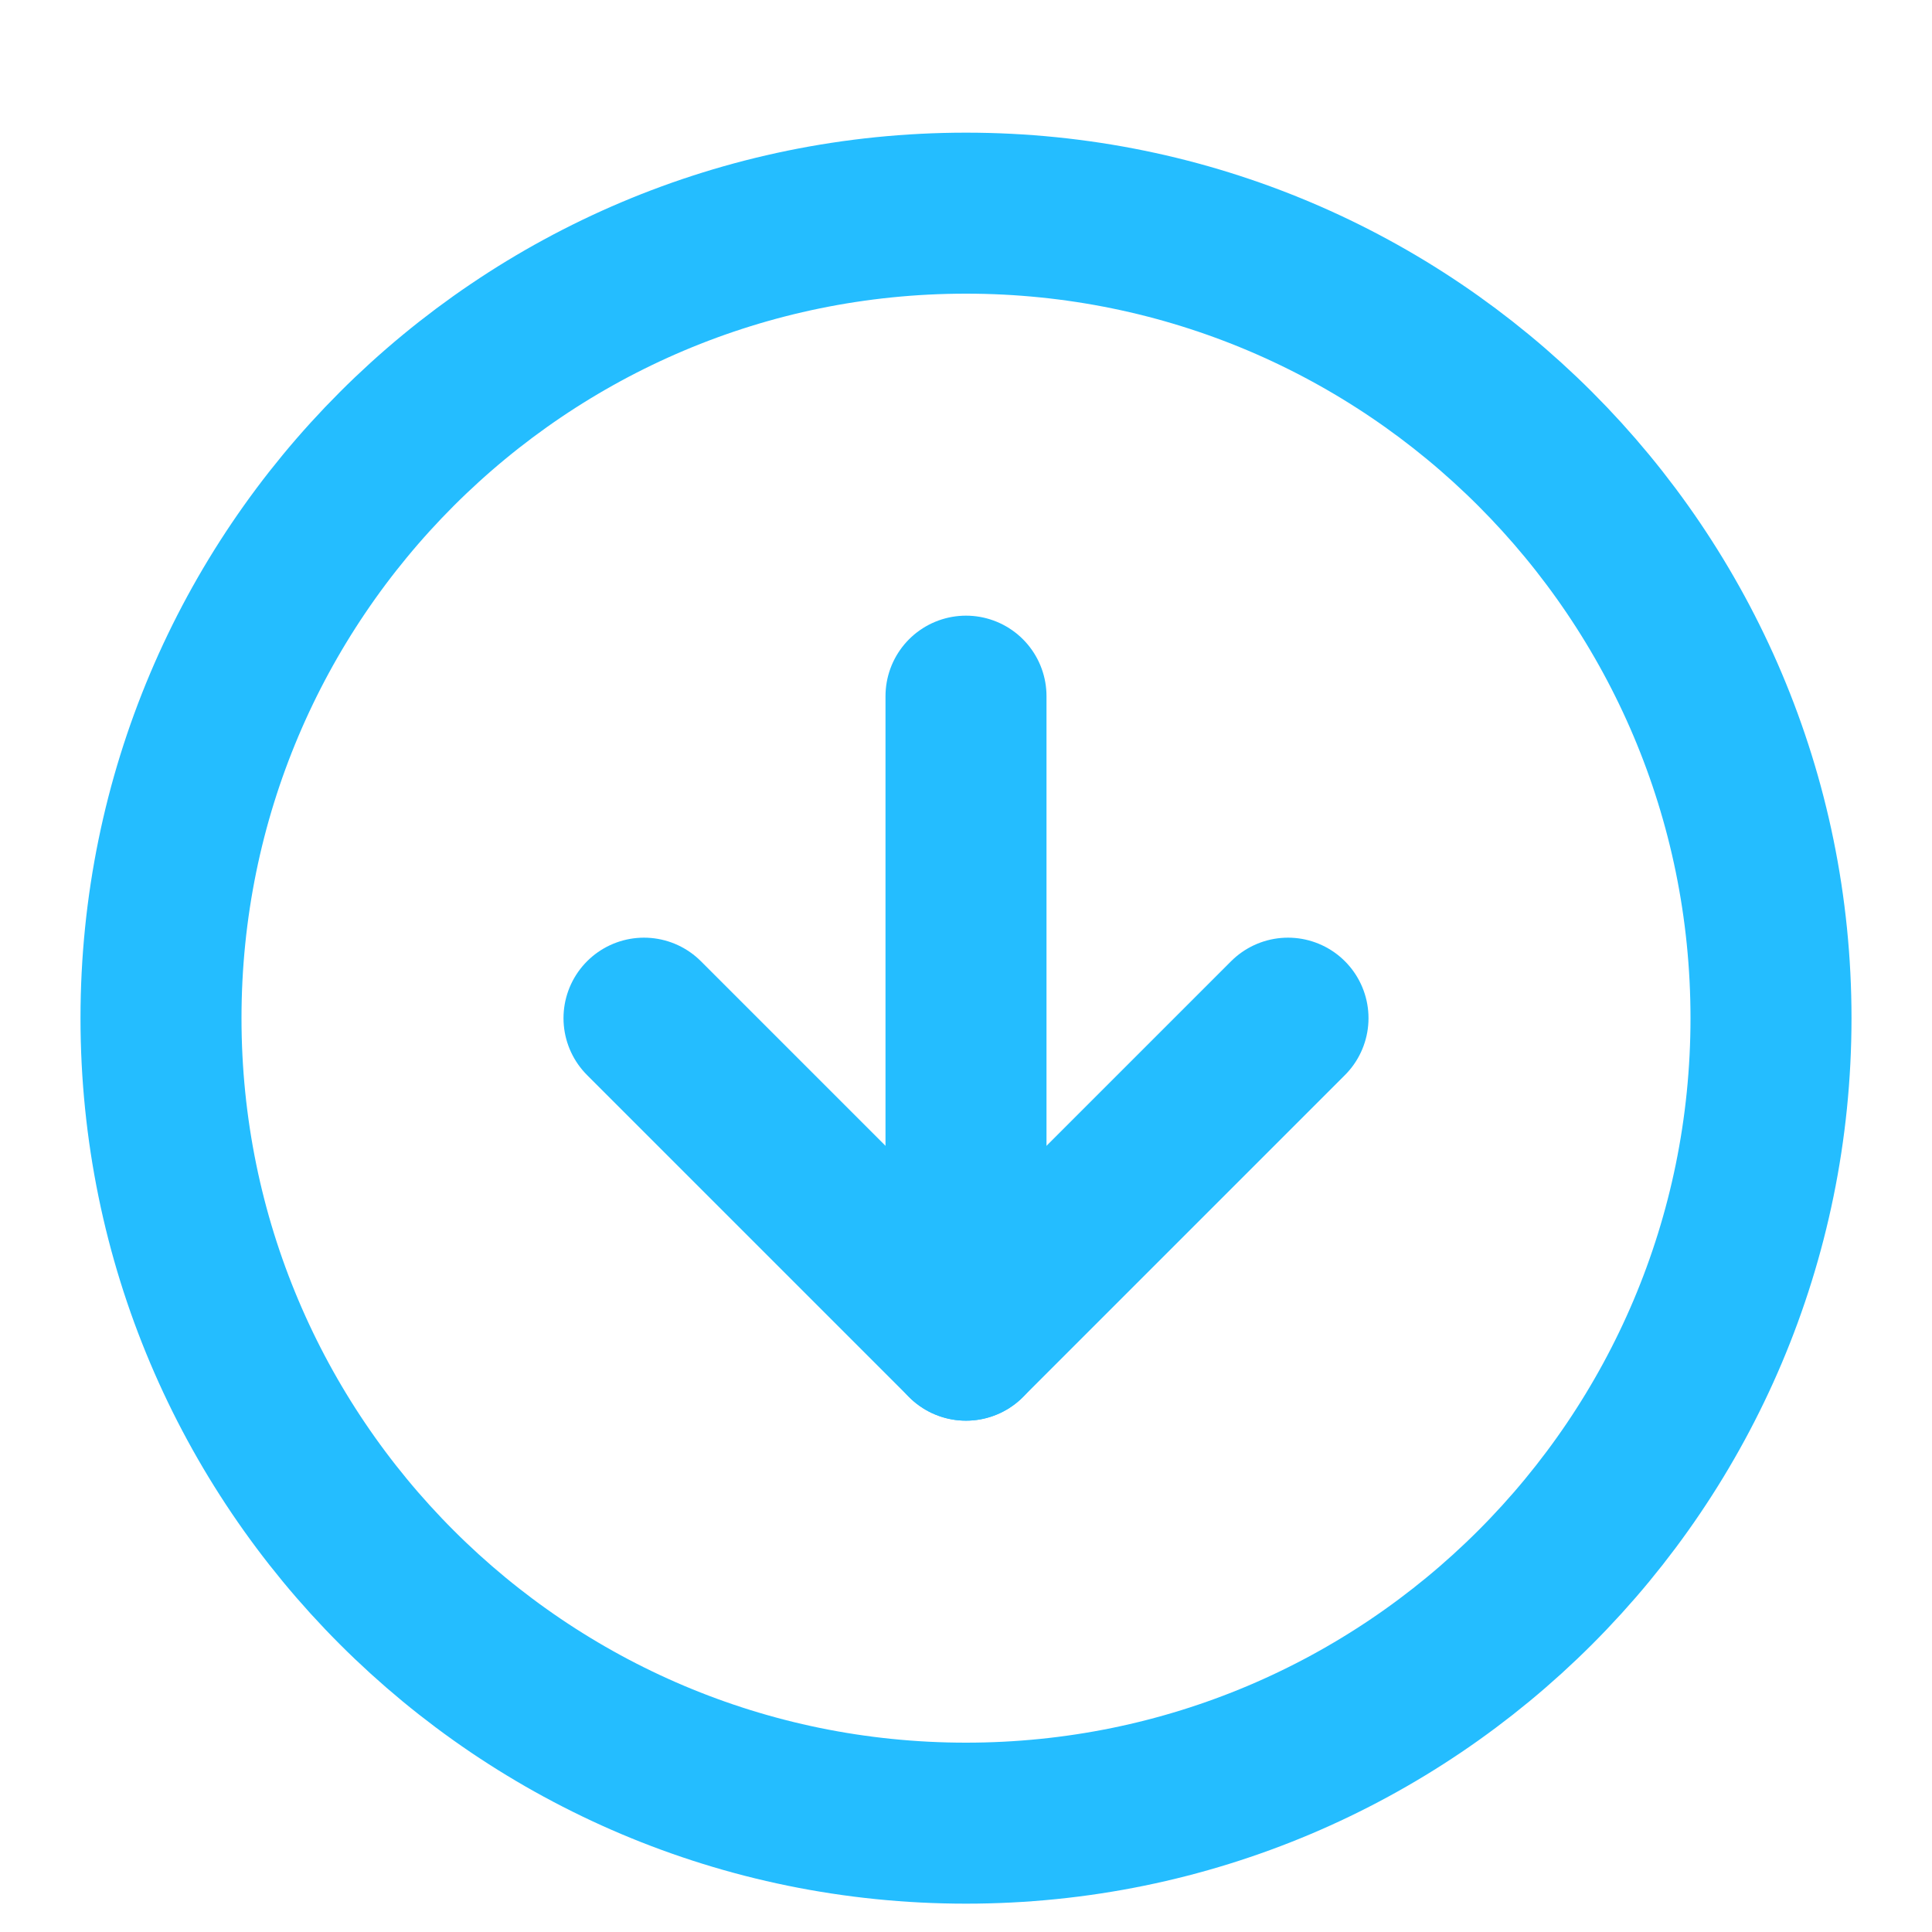
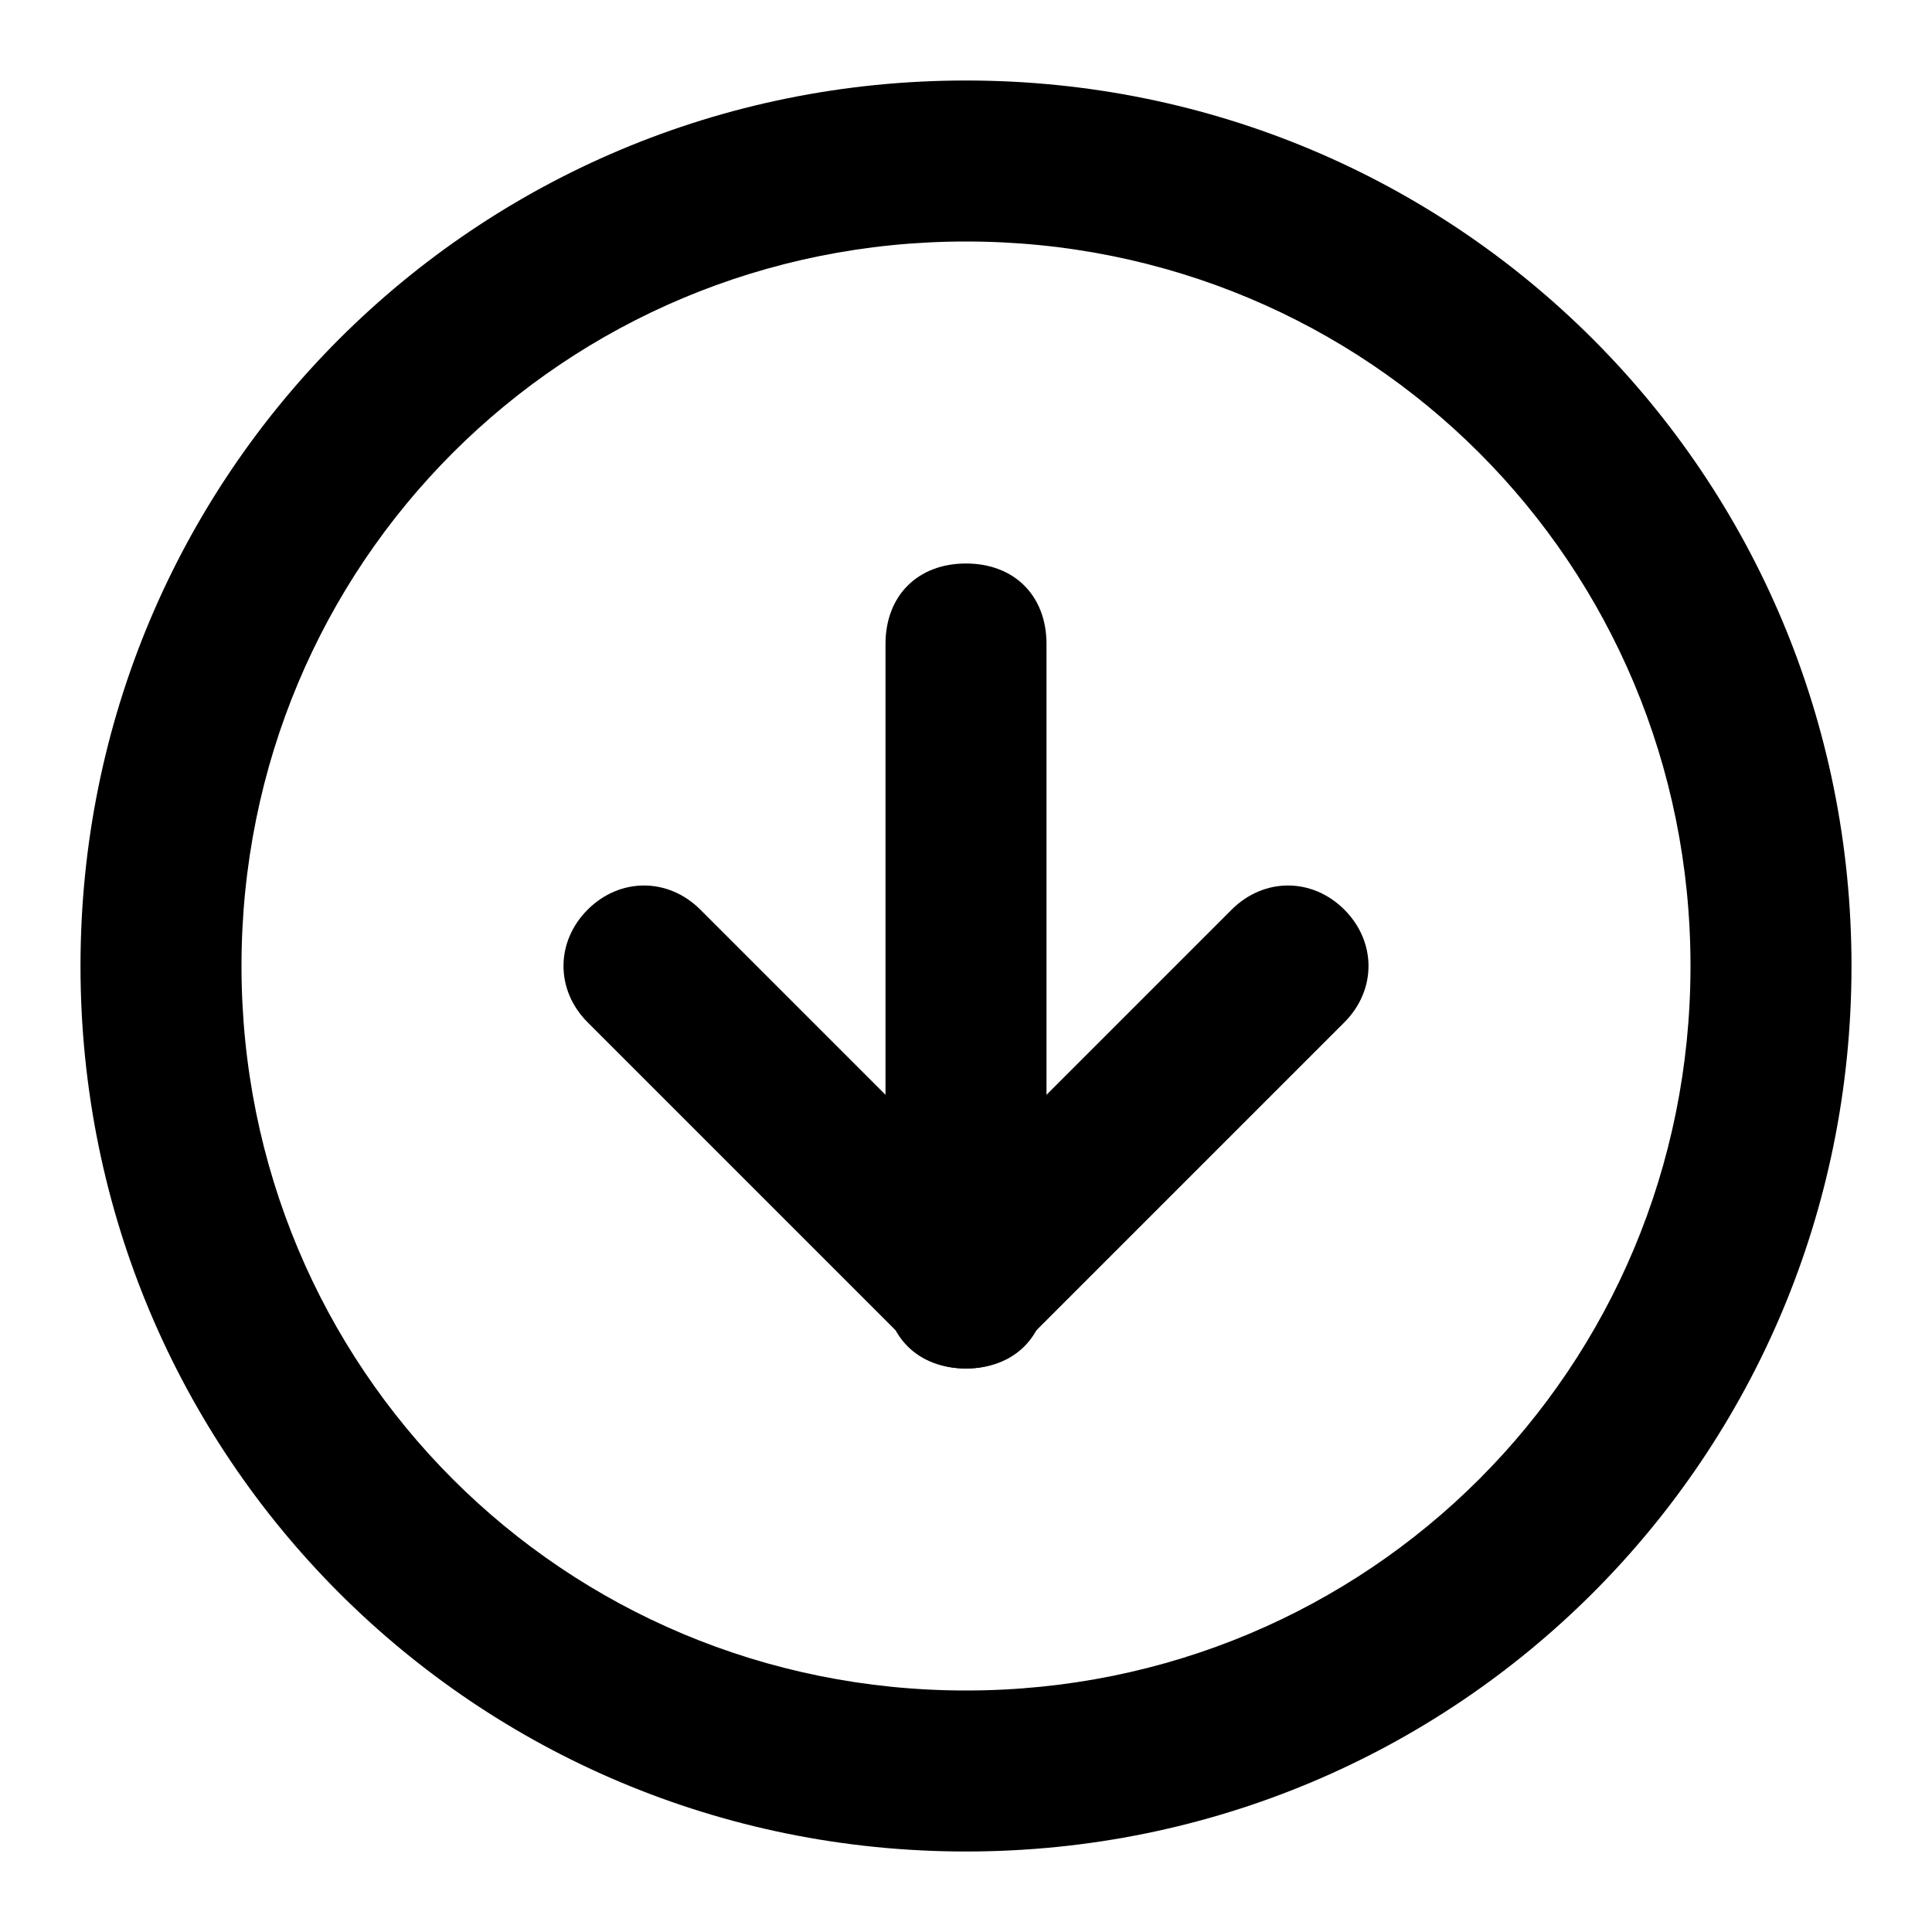
- <svg xmlns="http://www.w3.org/2000/svg" width="24" height="24" viewBox="0 0 24 24" fill="none">
-   <path d="M12 22.648C17.523 22.648 22 18.171 22 12.648C22 7.126 17.523 2.648 12 2.648C6.477 2.648 2 7.126 2 12.648C2 18.171 6.477 22.648 12 22.648Z" stroke="#24BDFF" stroke-width="2" stroke-linecap="round" stroke-linejoin="round" />
-   <path d="M8 12.648L12 16.648L16 12.648" stroke="#24BDFF" stroke-width="2" stroke-linecap="round" stroke-linejoin="round" />
-   <path d="M12 8.648V16.648" stroke="#24BDFF" stroke-width="2" stroke-linecap="round" stroke-linejoin="round" />
+ <svg xmlns="http://www.w3.org/2000/svg" viewBox="0 0 24 24">
+   <g>
+     <path d="M12,23C5.9,23,1,18.1,1,12S5.9,1,12,1s11,4.9,11,11S18.1,23,12,23z M12,3c-5,0-9,4-9,9c0,5,4,9,9,9c5,0,9-4,9-9C21,7,17,3,12,3z" />
+     <path d="M12,17c-0.3,0-0.5-0.1-0.7-0.3l-4-4c-0.4-0.4-0.4-1,0-1.4s1-0.4,1.4,0l3.3,3.3l3.3-3.3c0.4-0.4,1-0.4,1.4,0s0.4,1,0,1.4l-4,4C12.5,16.9,12.3,17,12,17z" />
+     <path d="M12,17c-0.6,0-1-0.4-1-1V8c0-0.6,0.4-1,1-1s1,0.4,1,1v8C13,16.6,12.6,17,12,17z" />
+   </g>
</svg>
